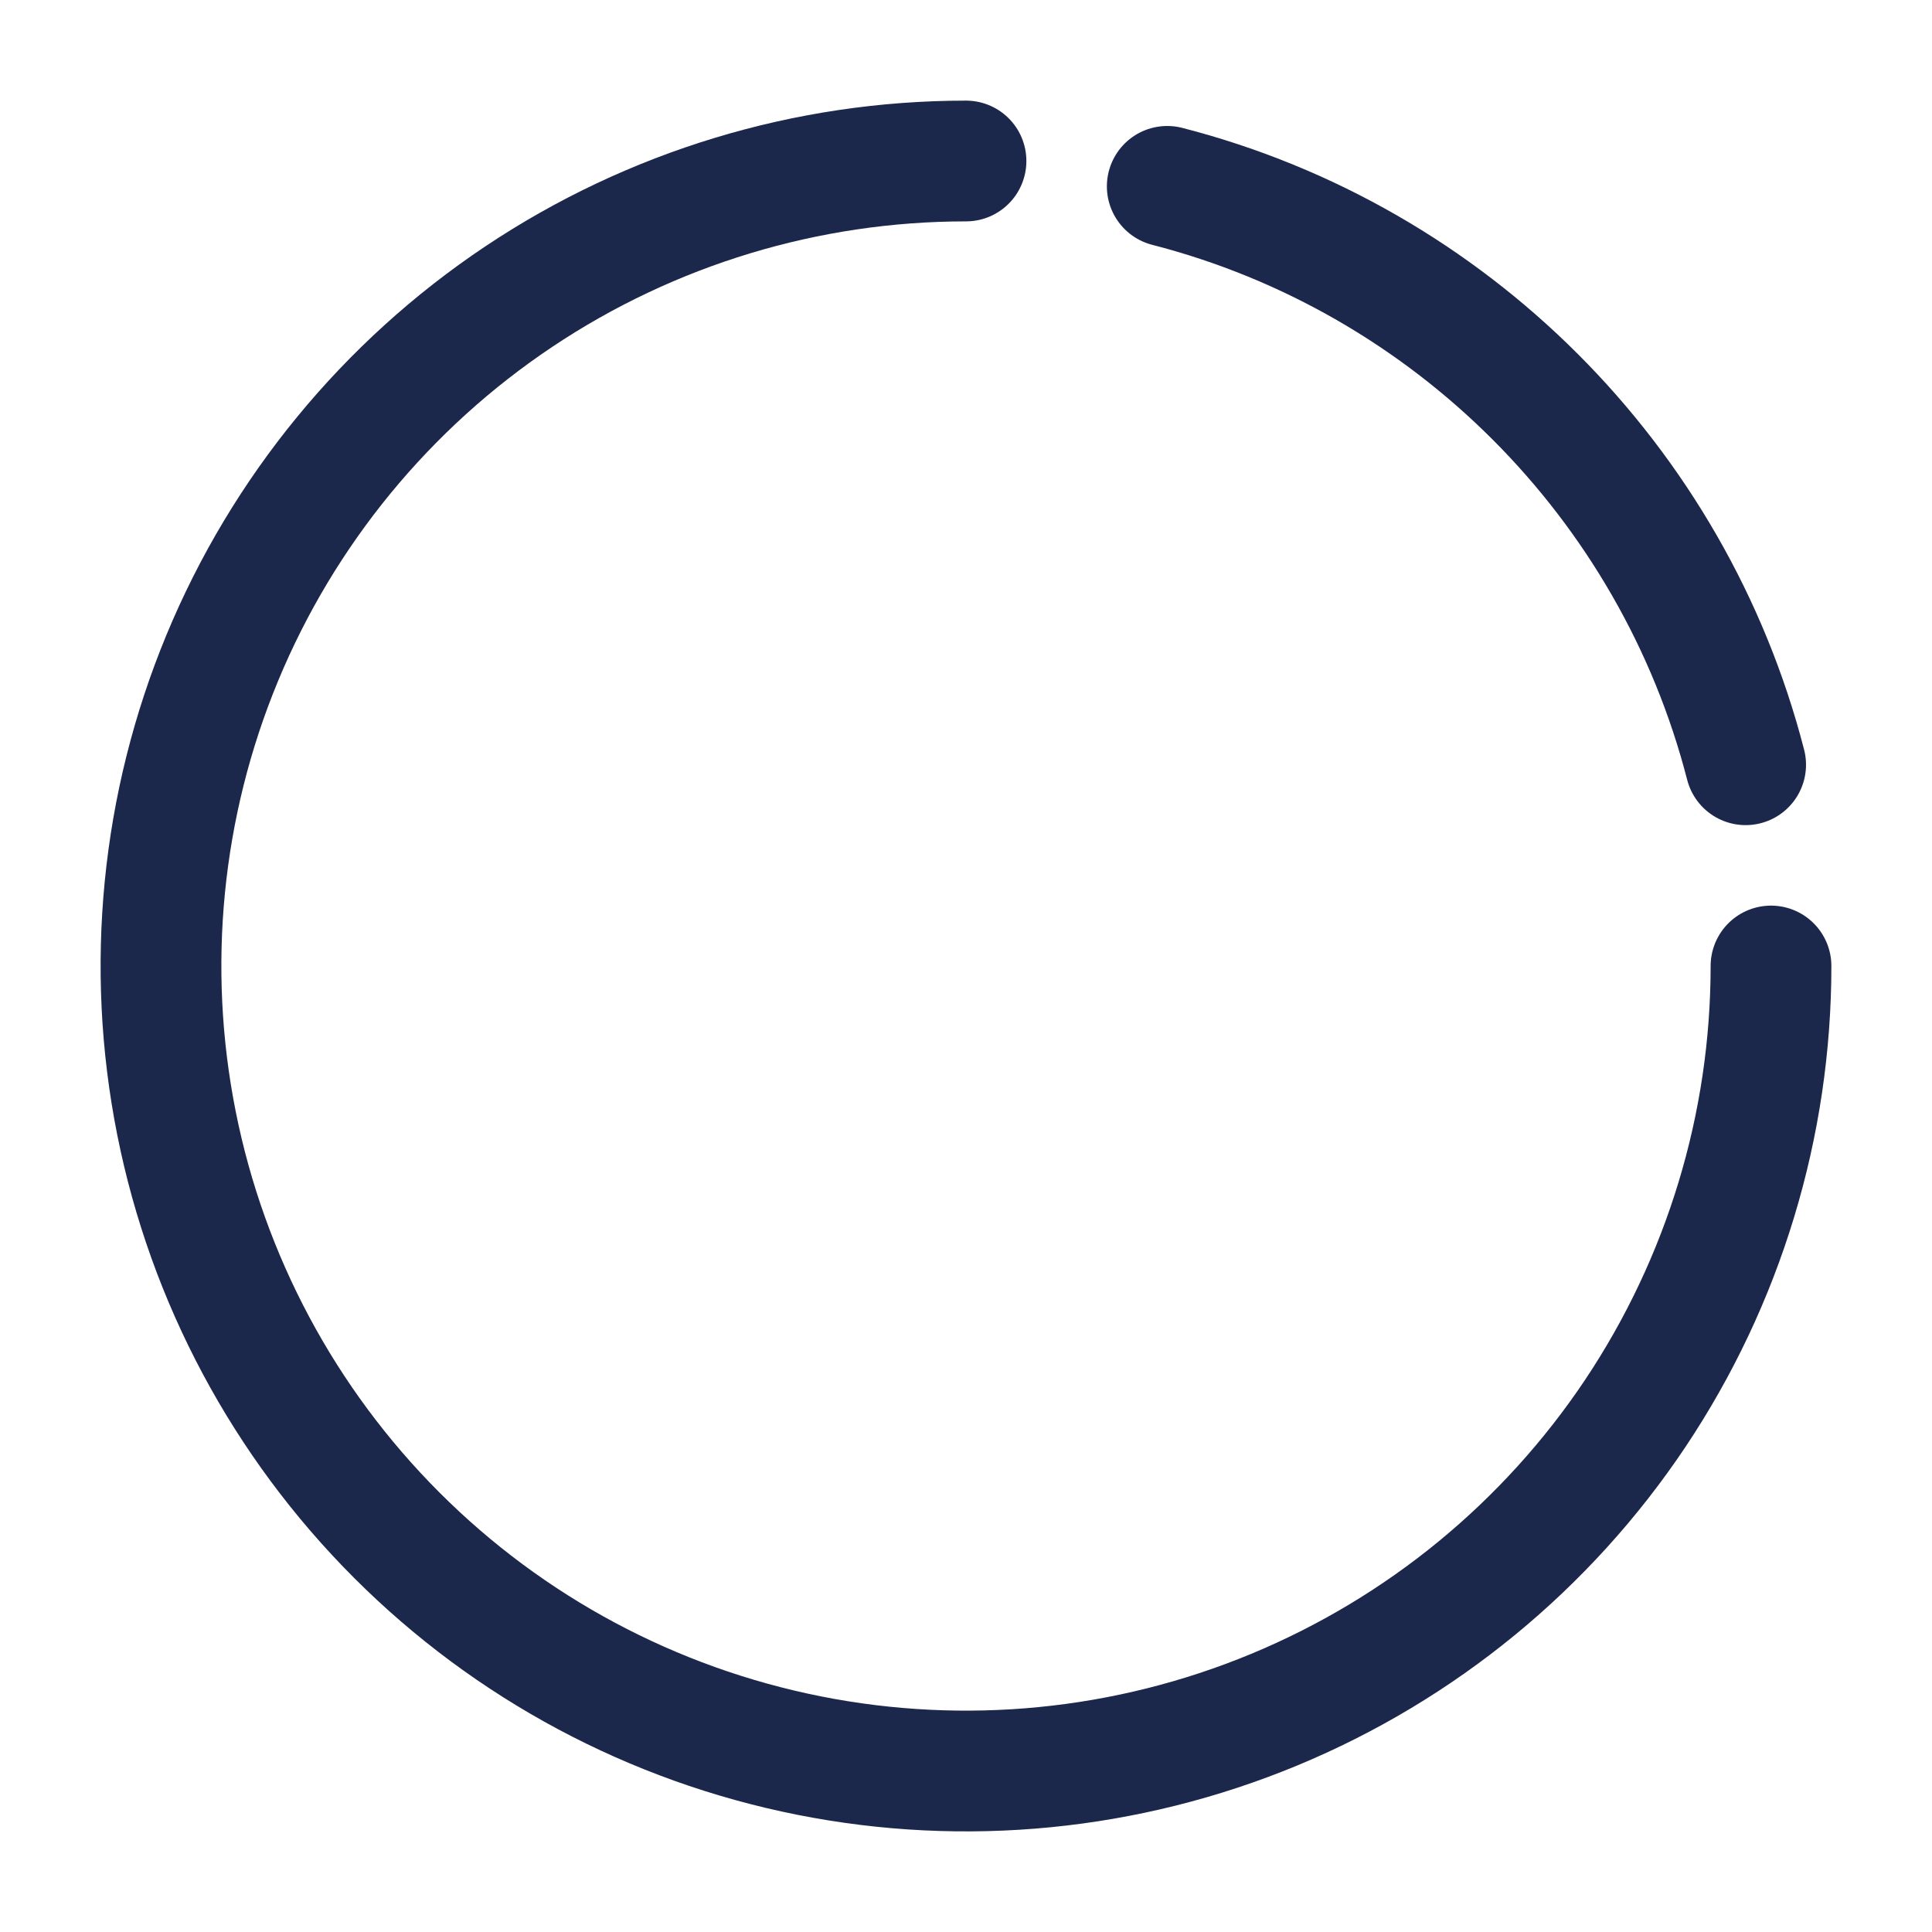
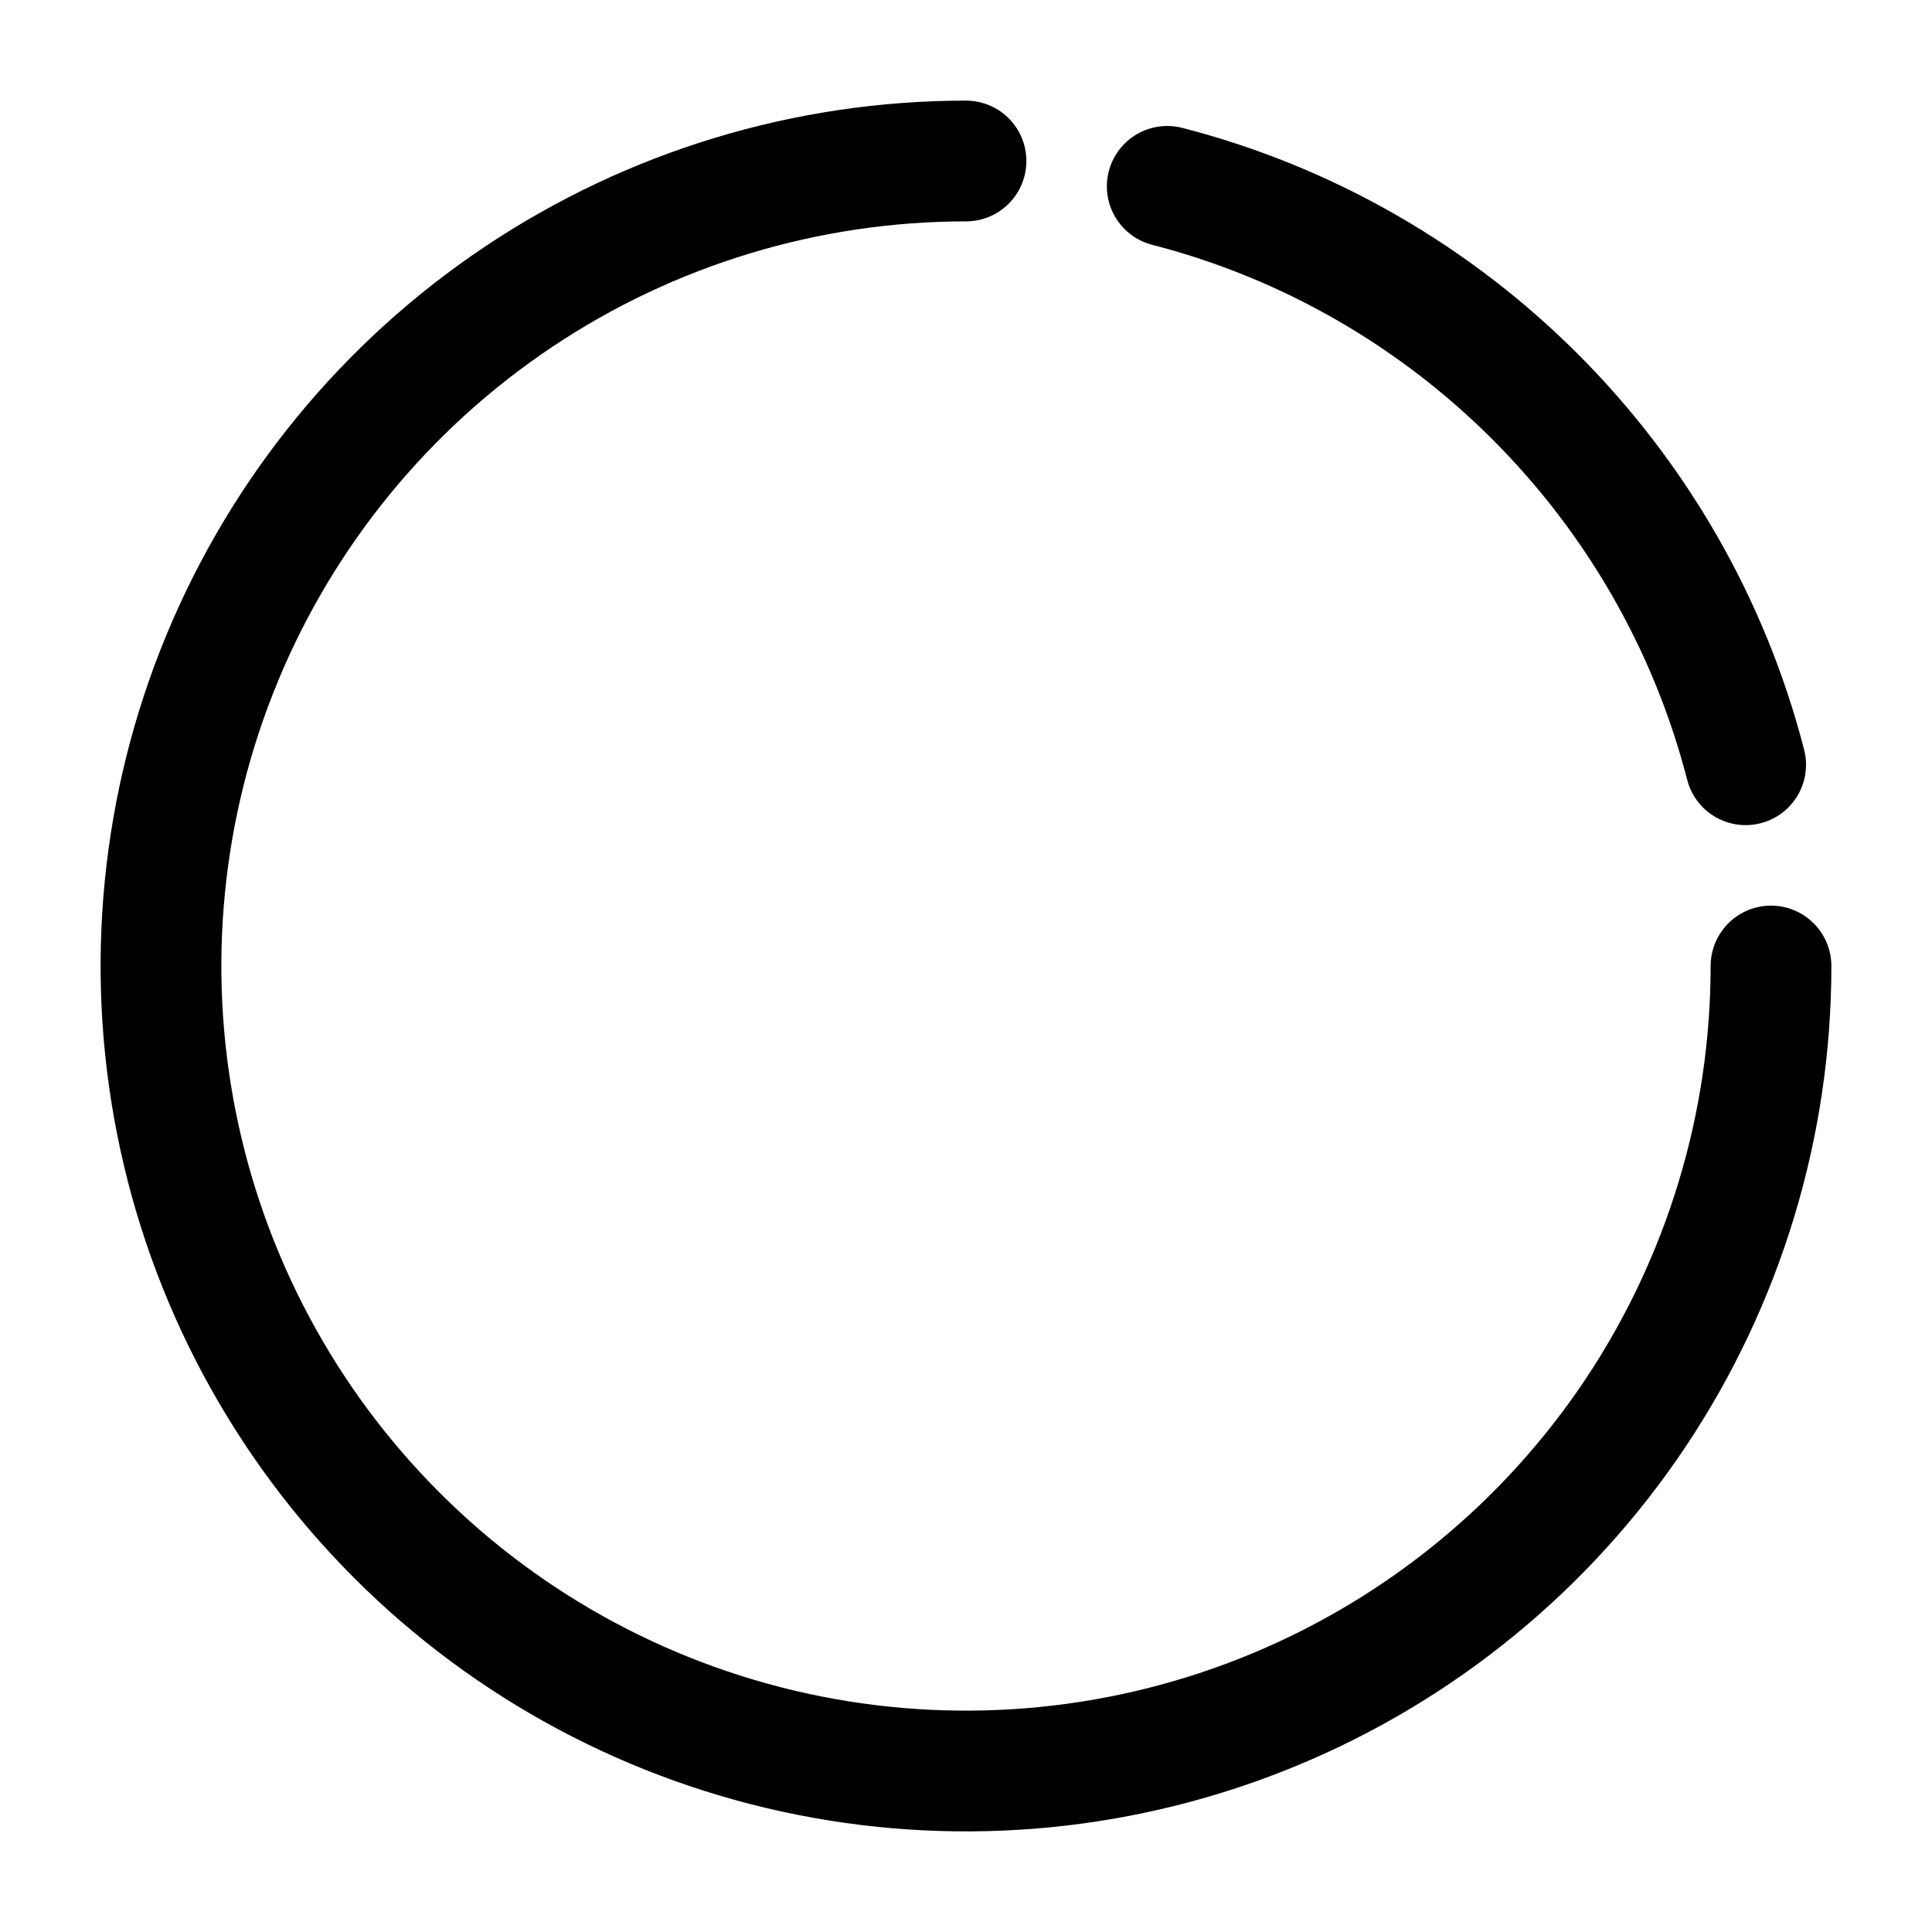
<svg xmlns="http://www.w3.org/2000/svg" width="800px" height="800px" viewBox="0 0 24 24" fill="none">
-   <path d="M22 12C22 13.978 21.413 15.911 20.315 17.556C19.216 19.2 17.654 20.482 15.827 21.239C14 21.996 11.989 22.194 10.049 21.808C8.109 21.422 6.327 20.47 4.929 19.071C3.53 17.672 2.578 15.891 2.192 13.951C1.806 12.011 2.004 10 2.761 8.173C3.518 6.346 4.8 4.784 6.444 3.685C8.089 2.586 10.022 2 12 2" stroke="#1C274C" stroke-width="1.5" stroke-linecap="round" />
-   <path d="M14.5 2.315C18.014 3.219 20.78 5.986 21.685 9.5" stroke="#1C274C" stroke-width="1.5" stroke-linecap="round" />
+   <path d="M22 12C22 13.978 21.413 15.911 20.315 17.556C19.216 19.2 17.654 20.482 15.827 21.239C14 21.996 11.989 22.194 10.049 21.808C8.109 21.422 6.327 20.47 4.929 19.071C3.53 17.672 2.578 15.891 2.192 13.951C1.806 12.011 2.004 10 2.761 8.173C3.518 6.346 4.8 4.784 6.444 3.685C8.089 2.586 10.022 2 12 2" stroke="#000" stroke-width="1.5" stroke-linecap="round" />
+   <path d="M14.5 2.315C18.014 3.219 20.78 5.986 21.685 9.5" stroke="#000" stroke-width="1.5" stroke-linecap="round" />
</svg>
